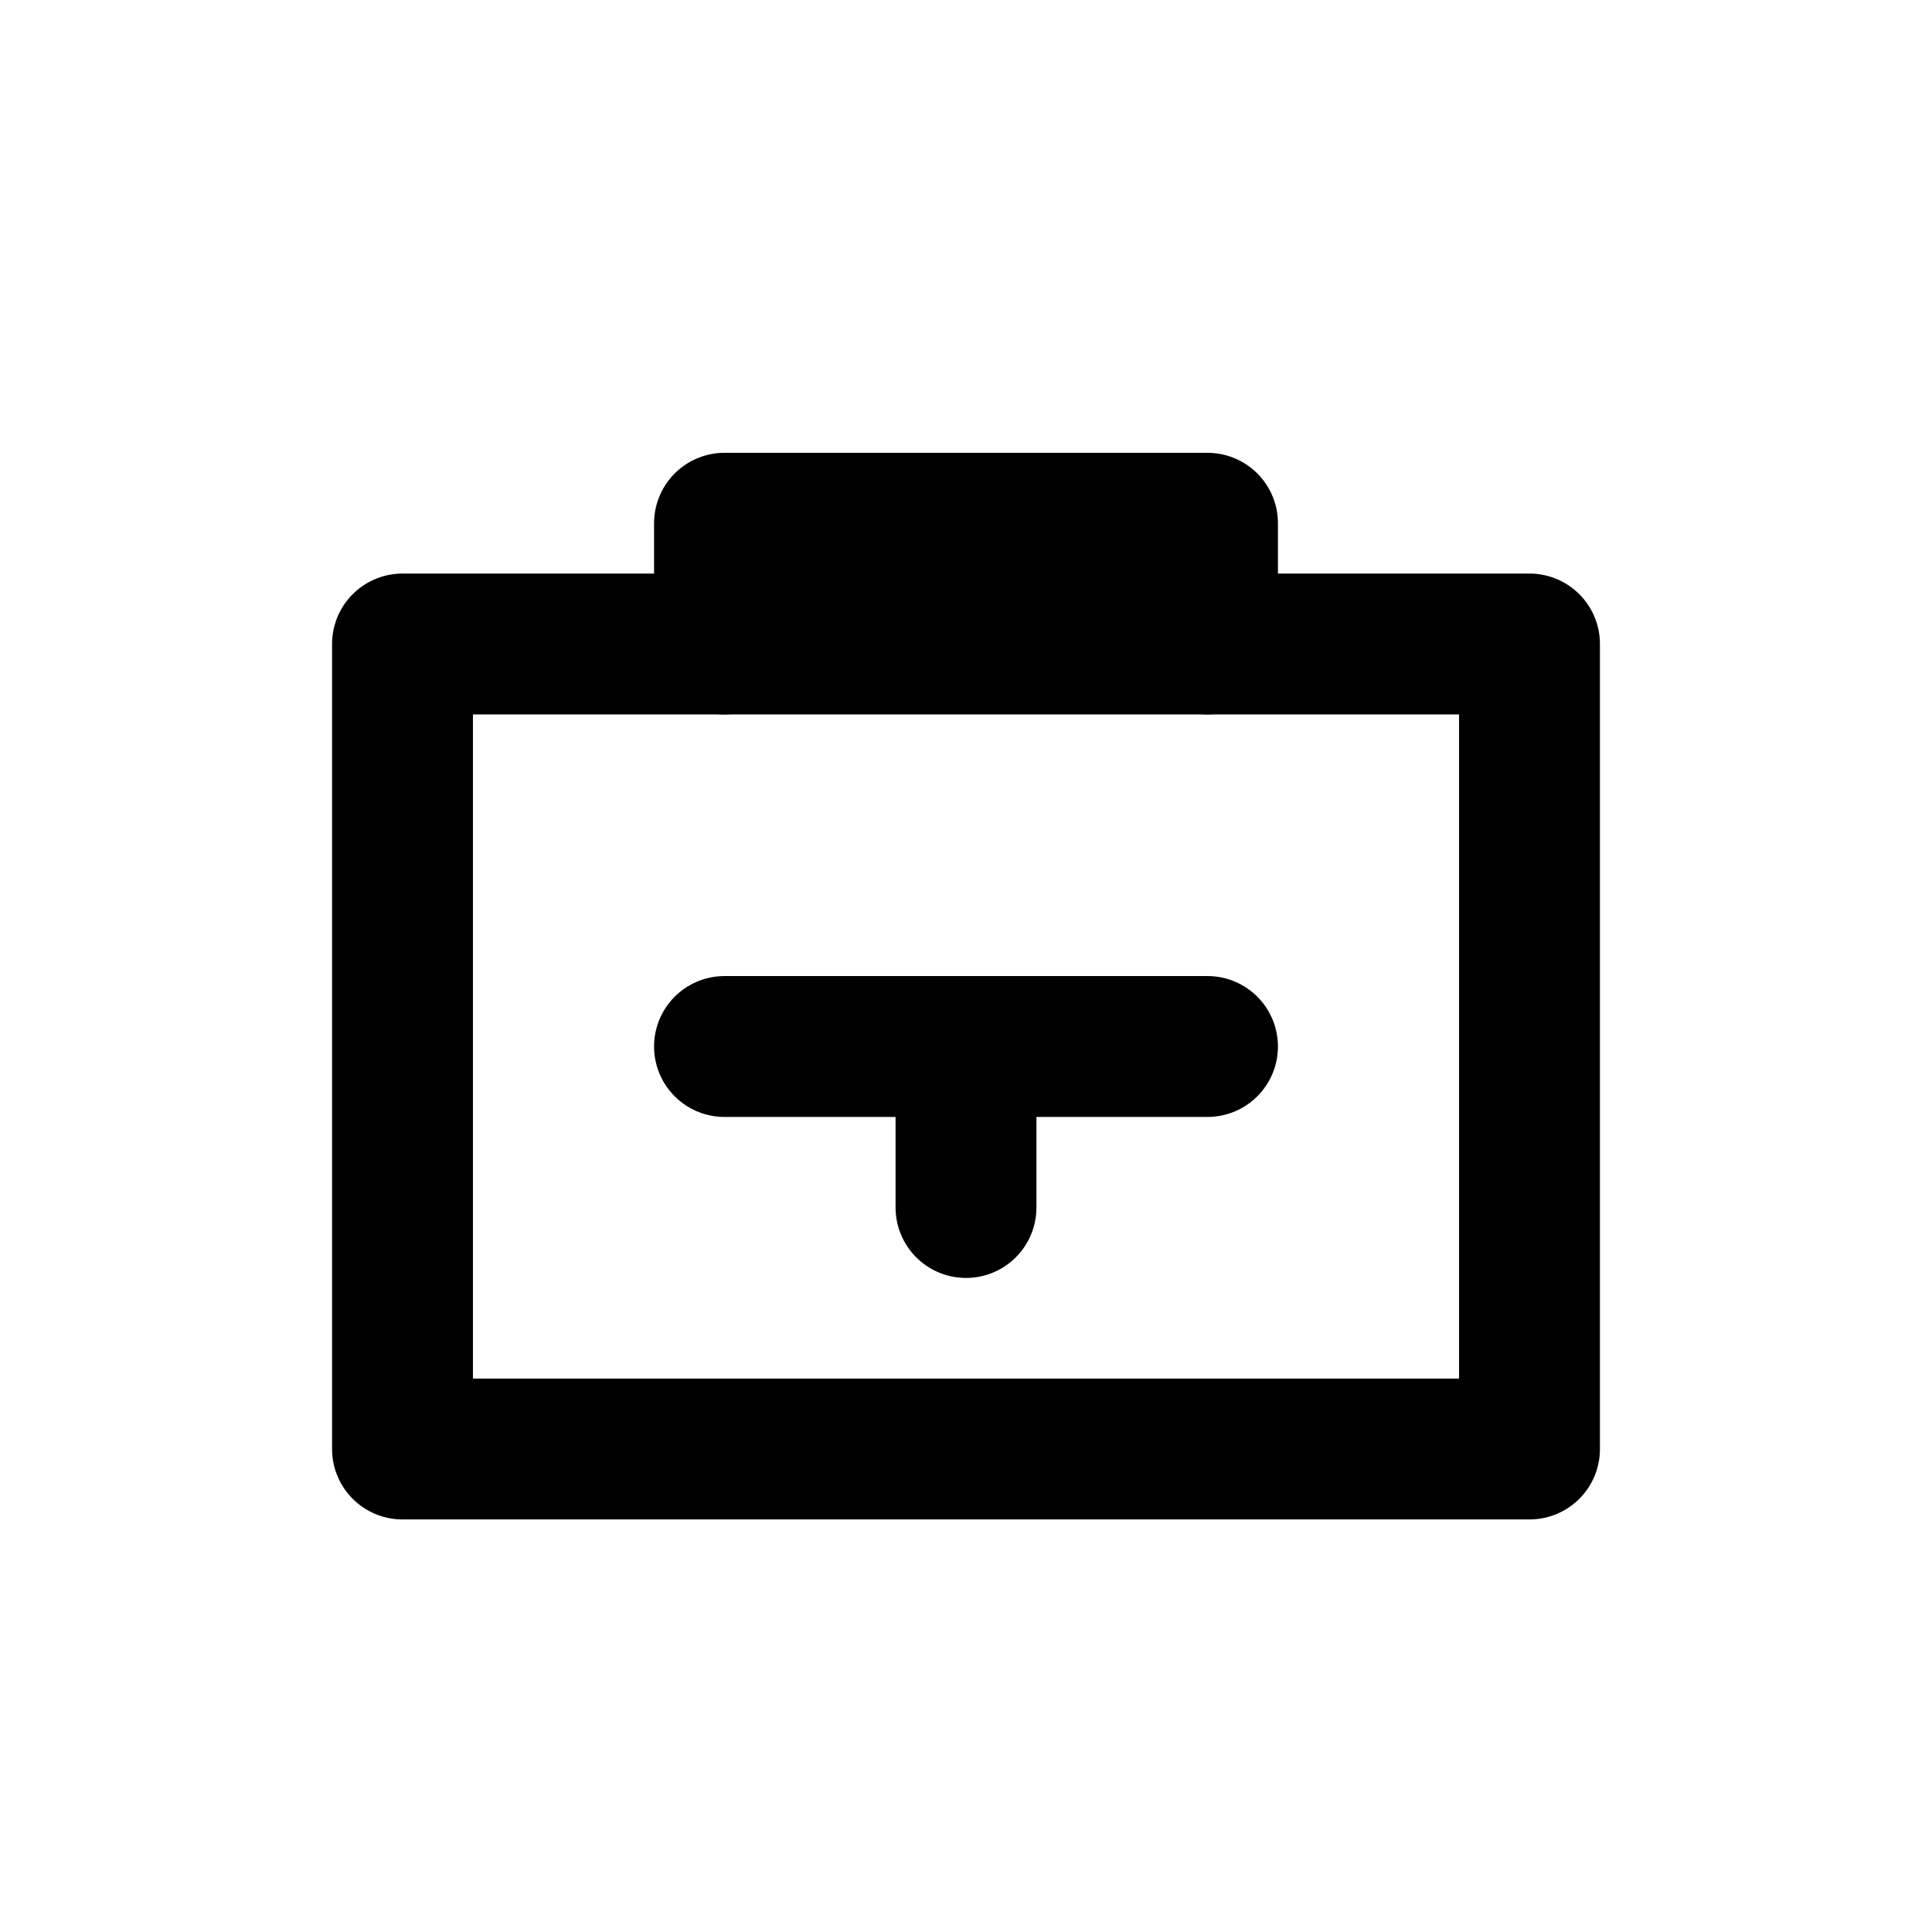
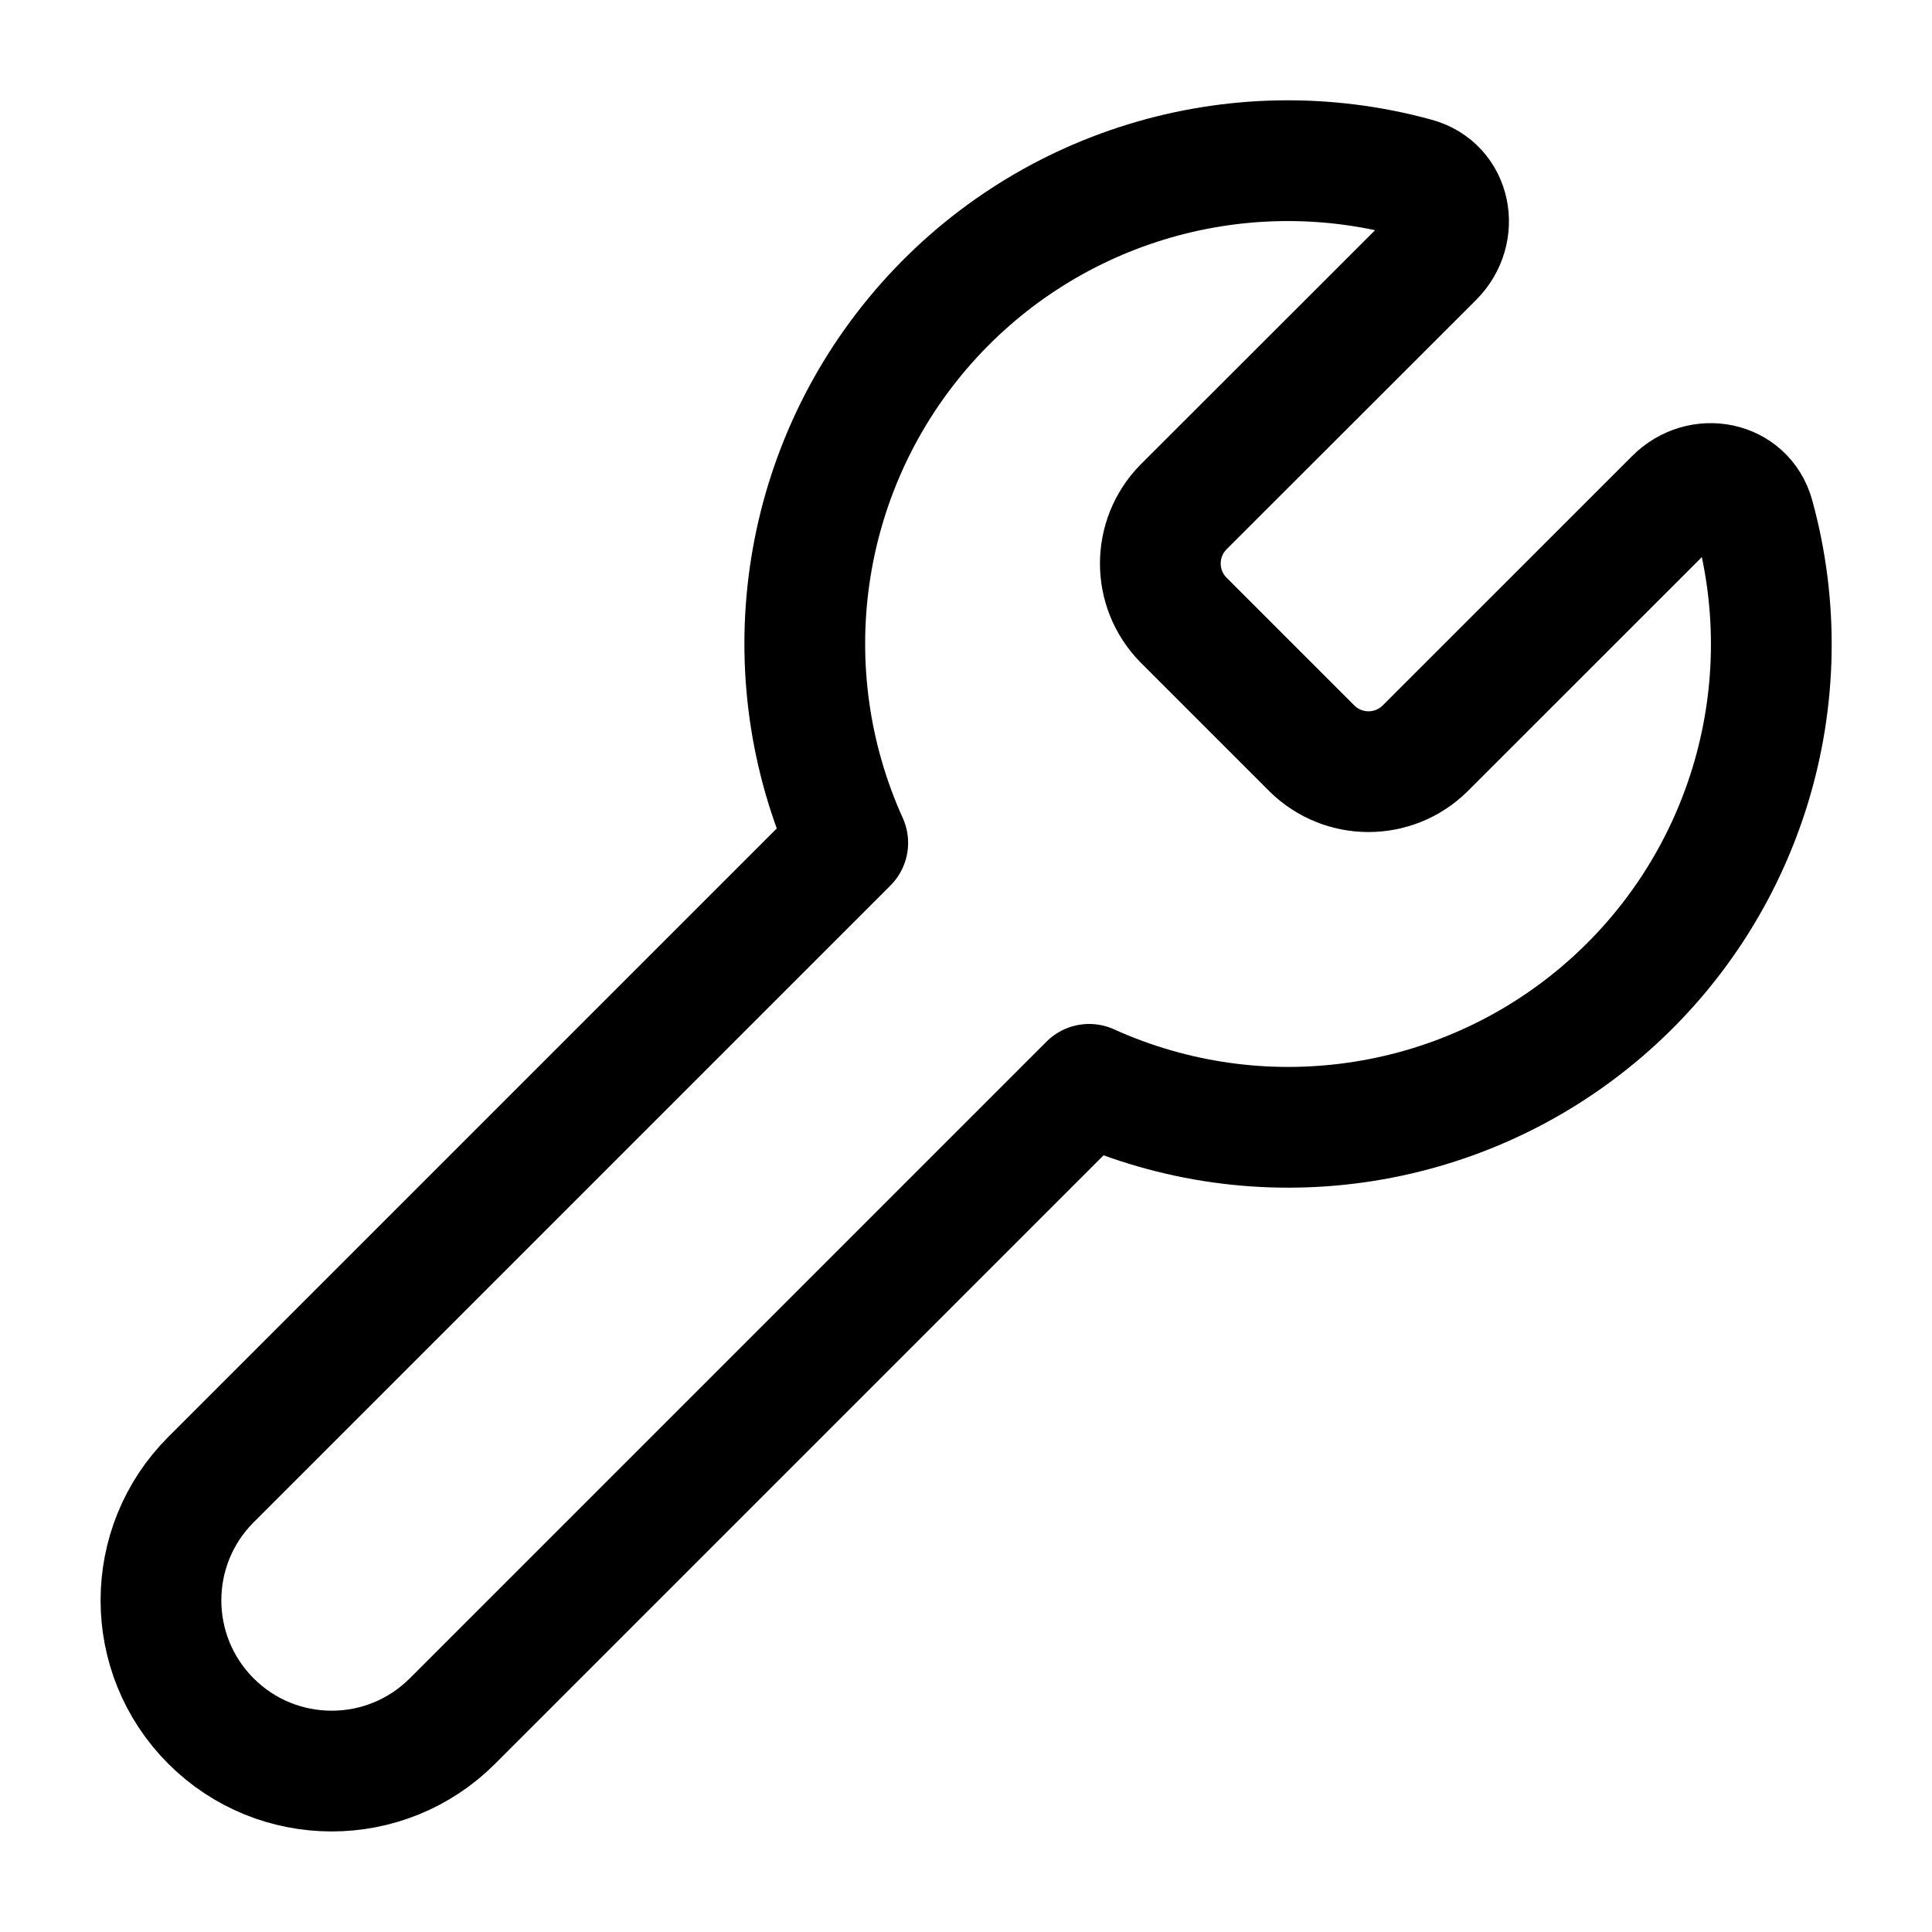
- <svg xmlns="http://www.w3.org/2000/svg" viewBox="0 0 24 24" fill="none" stroke="currentColor" stroke-width="1.75" stroke-linecap="round" stroke-linejoin="round">
-   <path d="M5 8h14v10H5Z" />
-   <path d="M9 8V6.5h6V8M9 13h6M12 13v2" />
+ <svg xmlns="http://www.w3.org/2000/svg" viewBox="0 0 24 24" fill="none" stroke="currentColor" stroke-width="1.5" stroke-linecap="round" stroke-linejoin="round">
+   <path d="M14.7 6.3a1 1 0 0 0 0 1.4l1.6 1.6a1 1 0 0 0 1.4 0l3.106-3.105c.32-.322.863-.22.983.218a6 6 0 0 1-8.259 7.057l-7.91 7.91a1 1 0 0 1-2.999-3l7.91-7.91a6 6 0 0 1 7.057-8.259c.438.12.54.662.219.984z" />
</svg>
